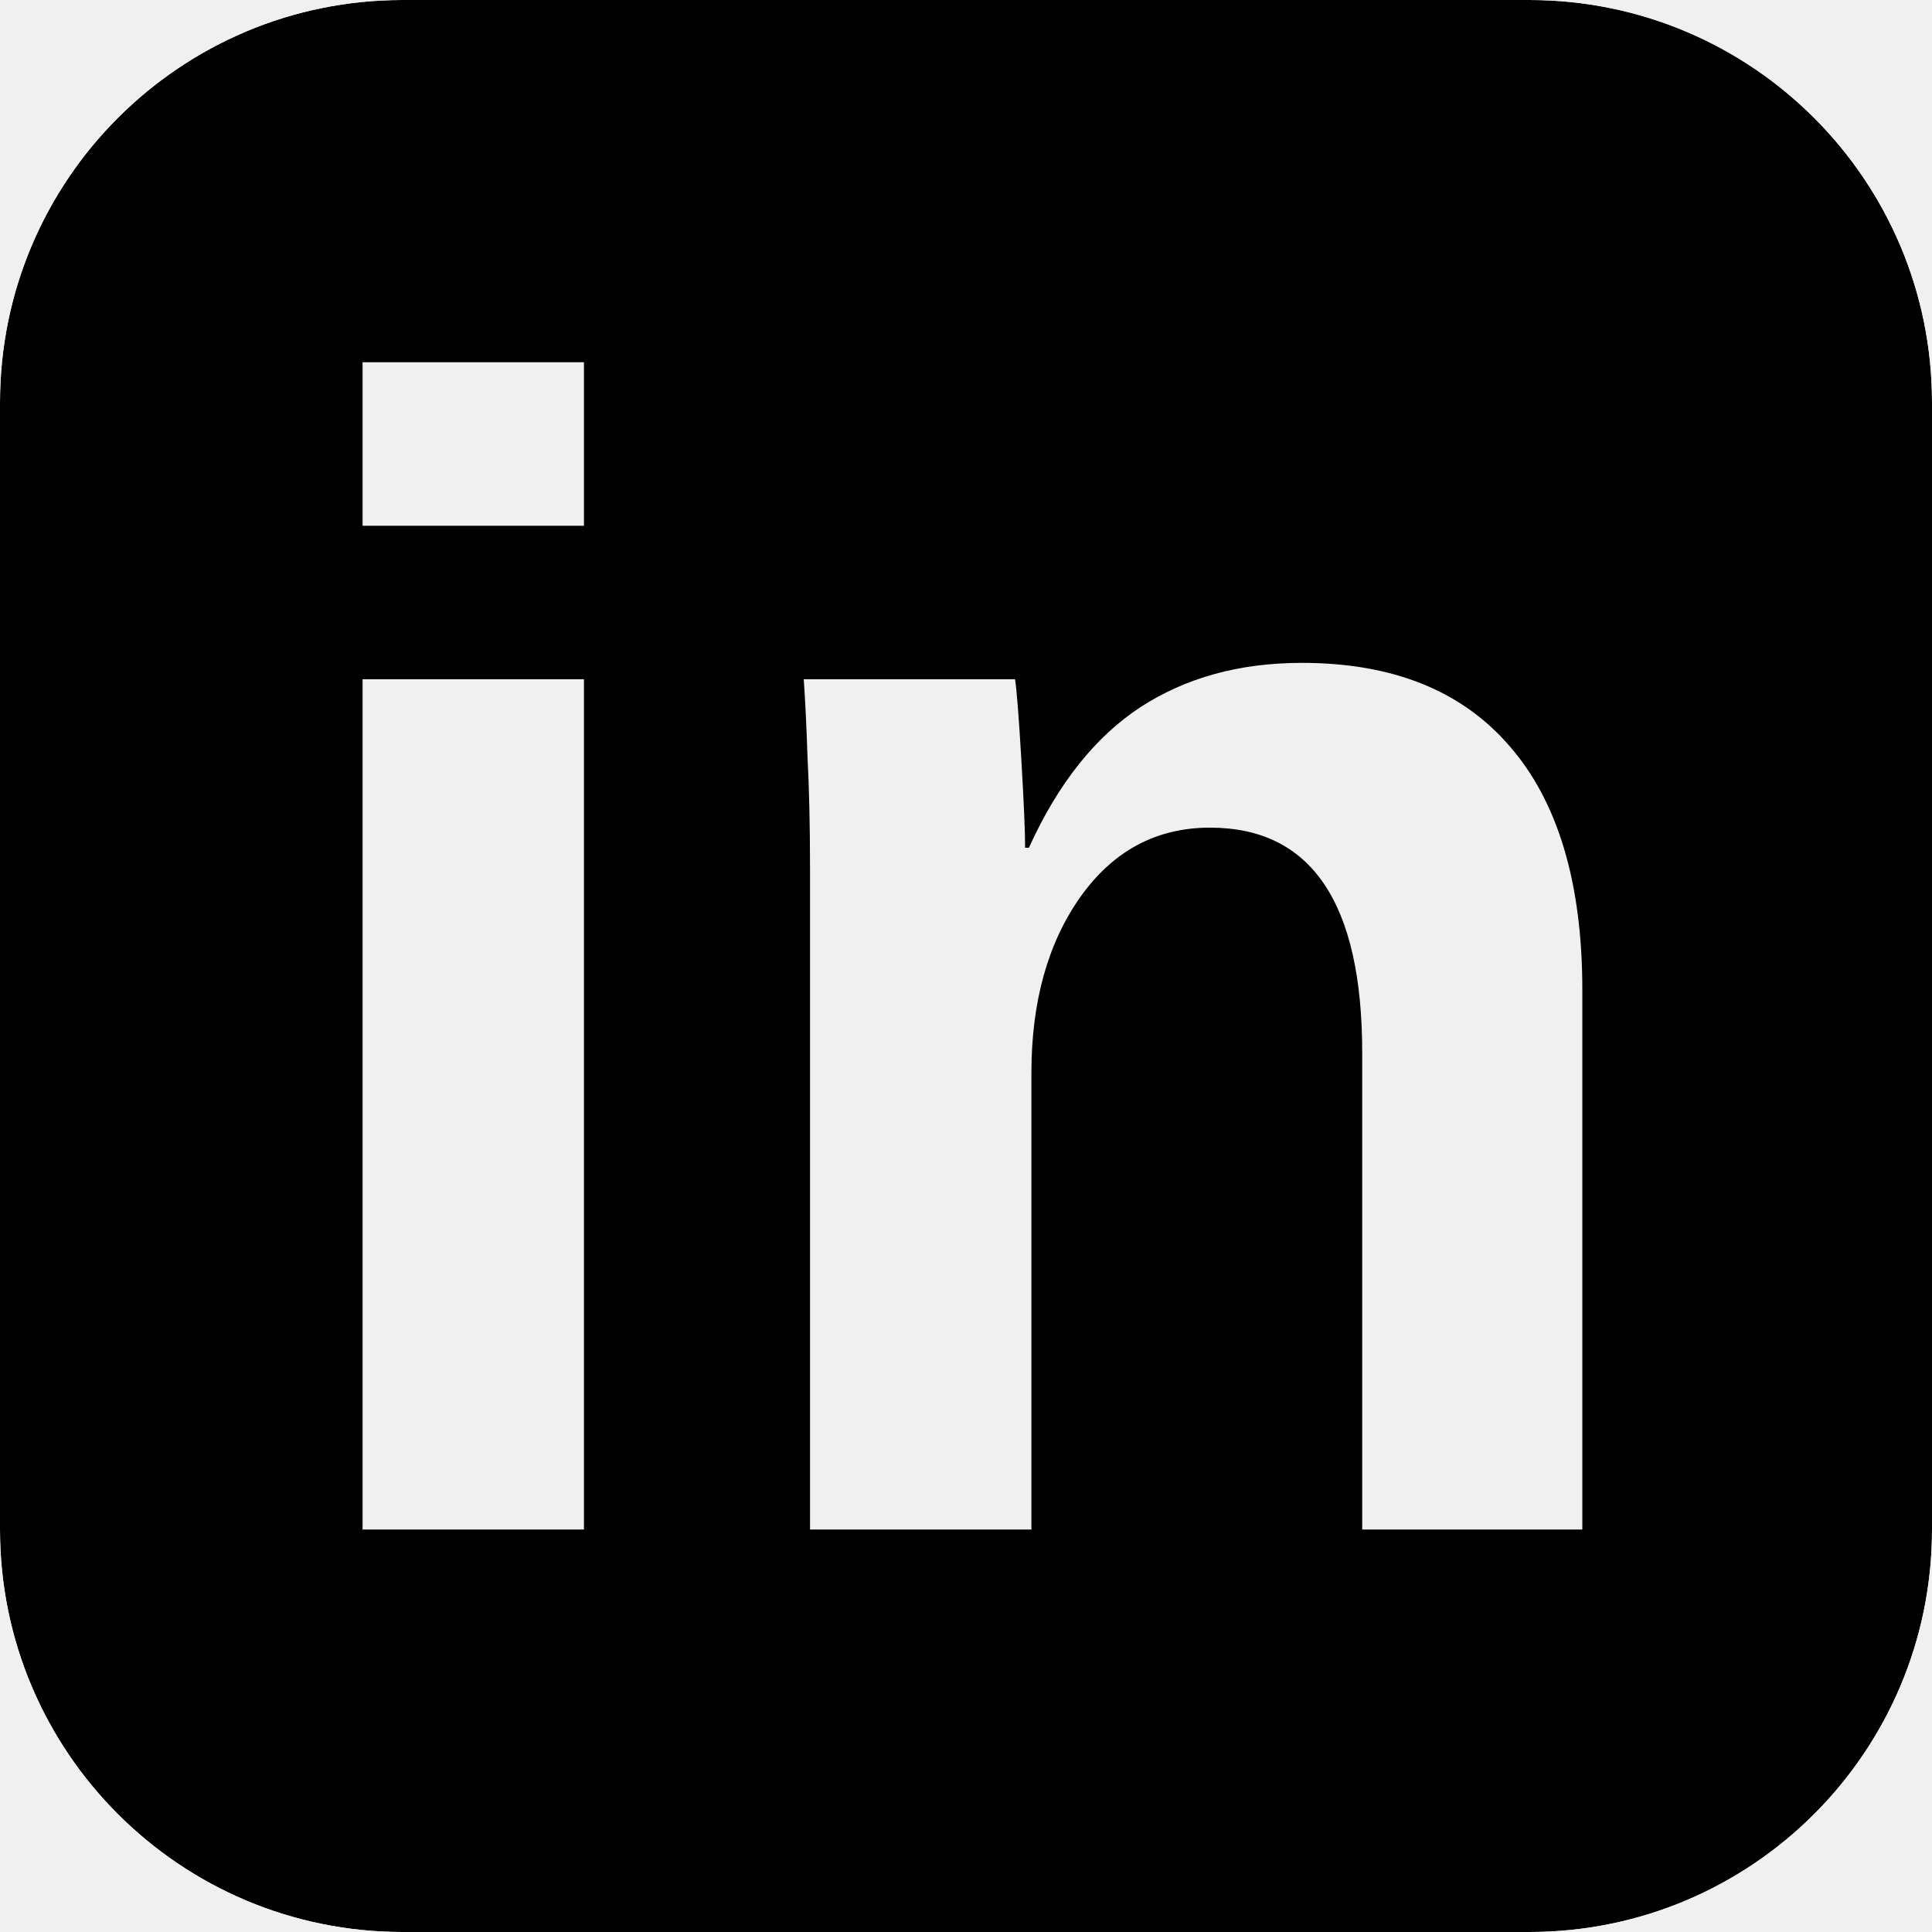
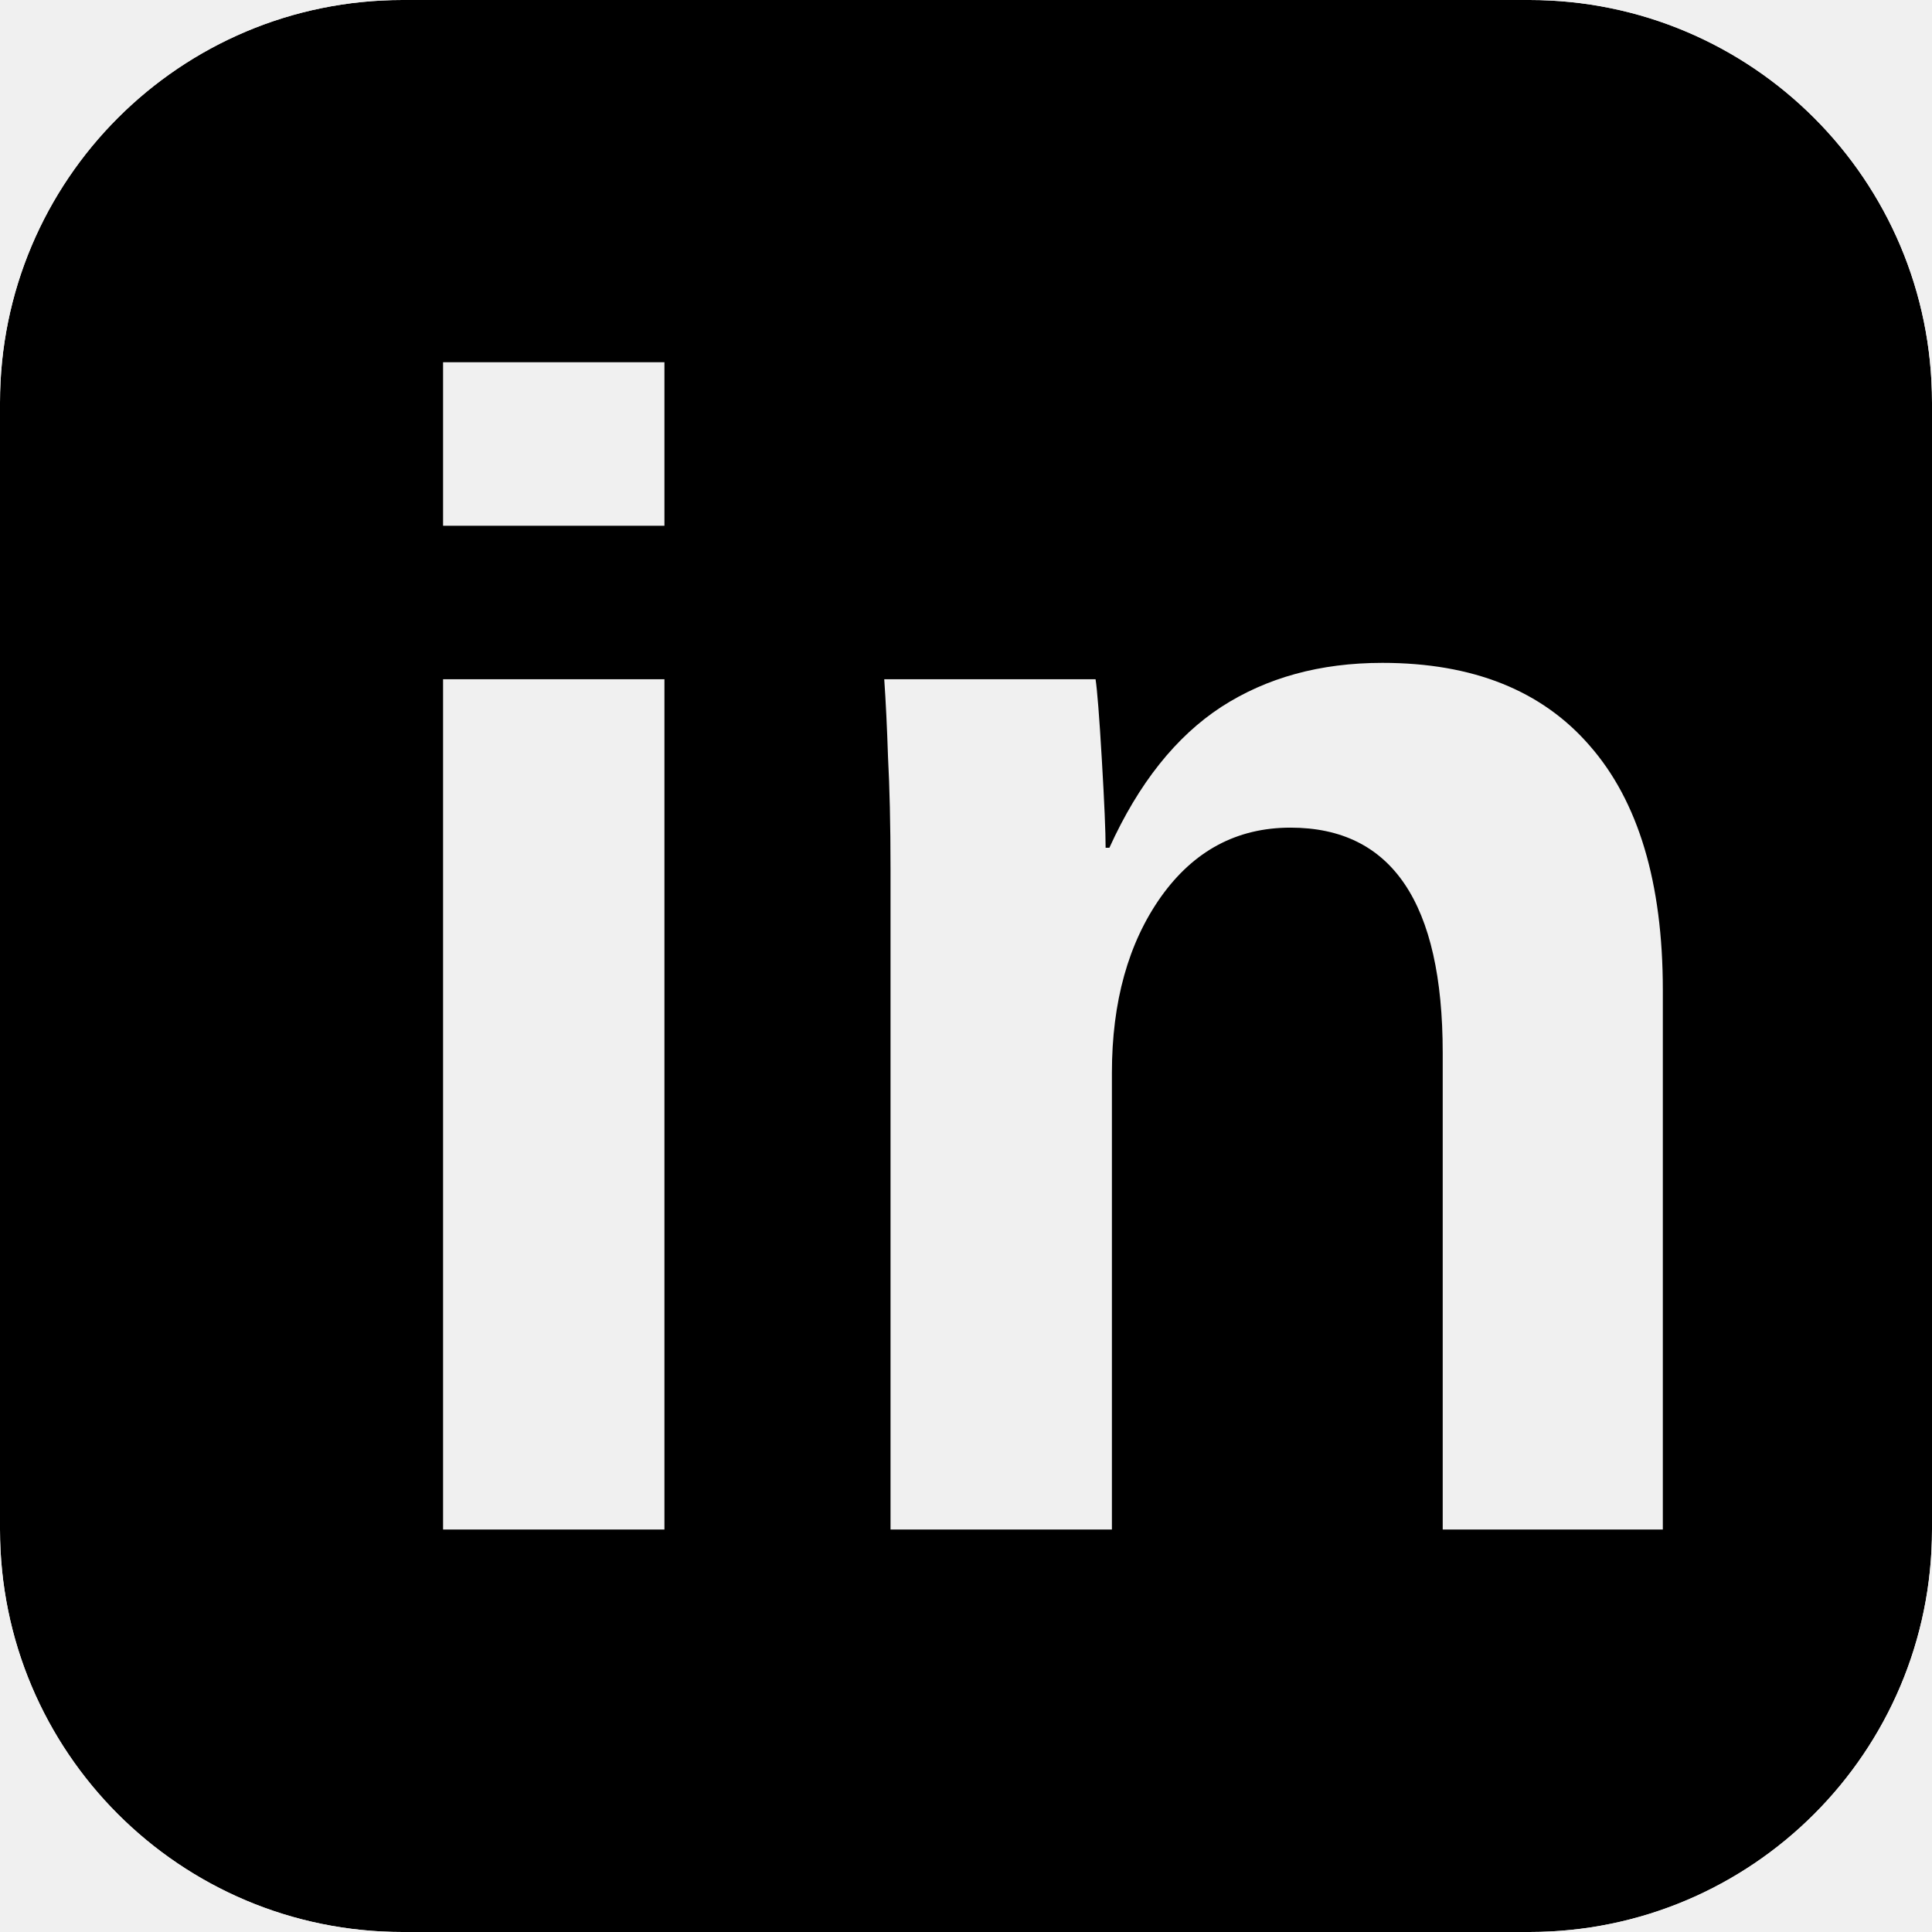
<svg xmlns="http://www.w3.org/2000/svg" viewBox="0 0 24 24" width="24" height="24">
  <defs>
    <mask id="li-knockout">
      <rect x="0" y="0" width="24" height="24" rx="5" fill="white" />
-       <text x="12" y="19" font-family="Arial, Helvetica, sans-serif" font-size="20" font-weight="bold" text-anchor="middle" fill="black">in</text>
+       <text x="13" y="19" font-family="Arial, Helvetica, sans-serif" font-size="20" font-weight="bold" text-anchor="middle" fill="black">in</text>
    </mask>
  </defs>
  <rect x="0" y="0" width="24" height="24" rx="5" fill="currentColor" mask="url(#li-knockout)" />
</svg>
